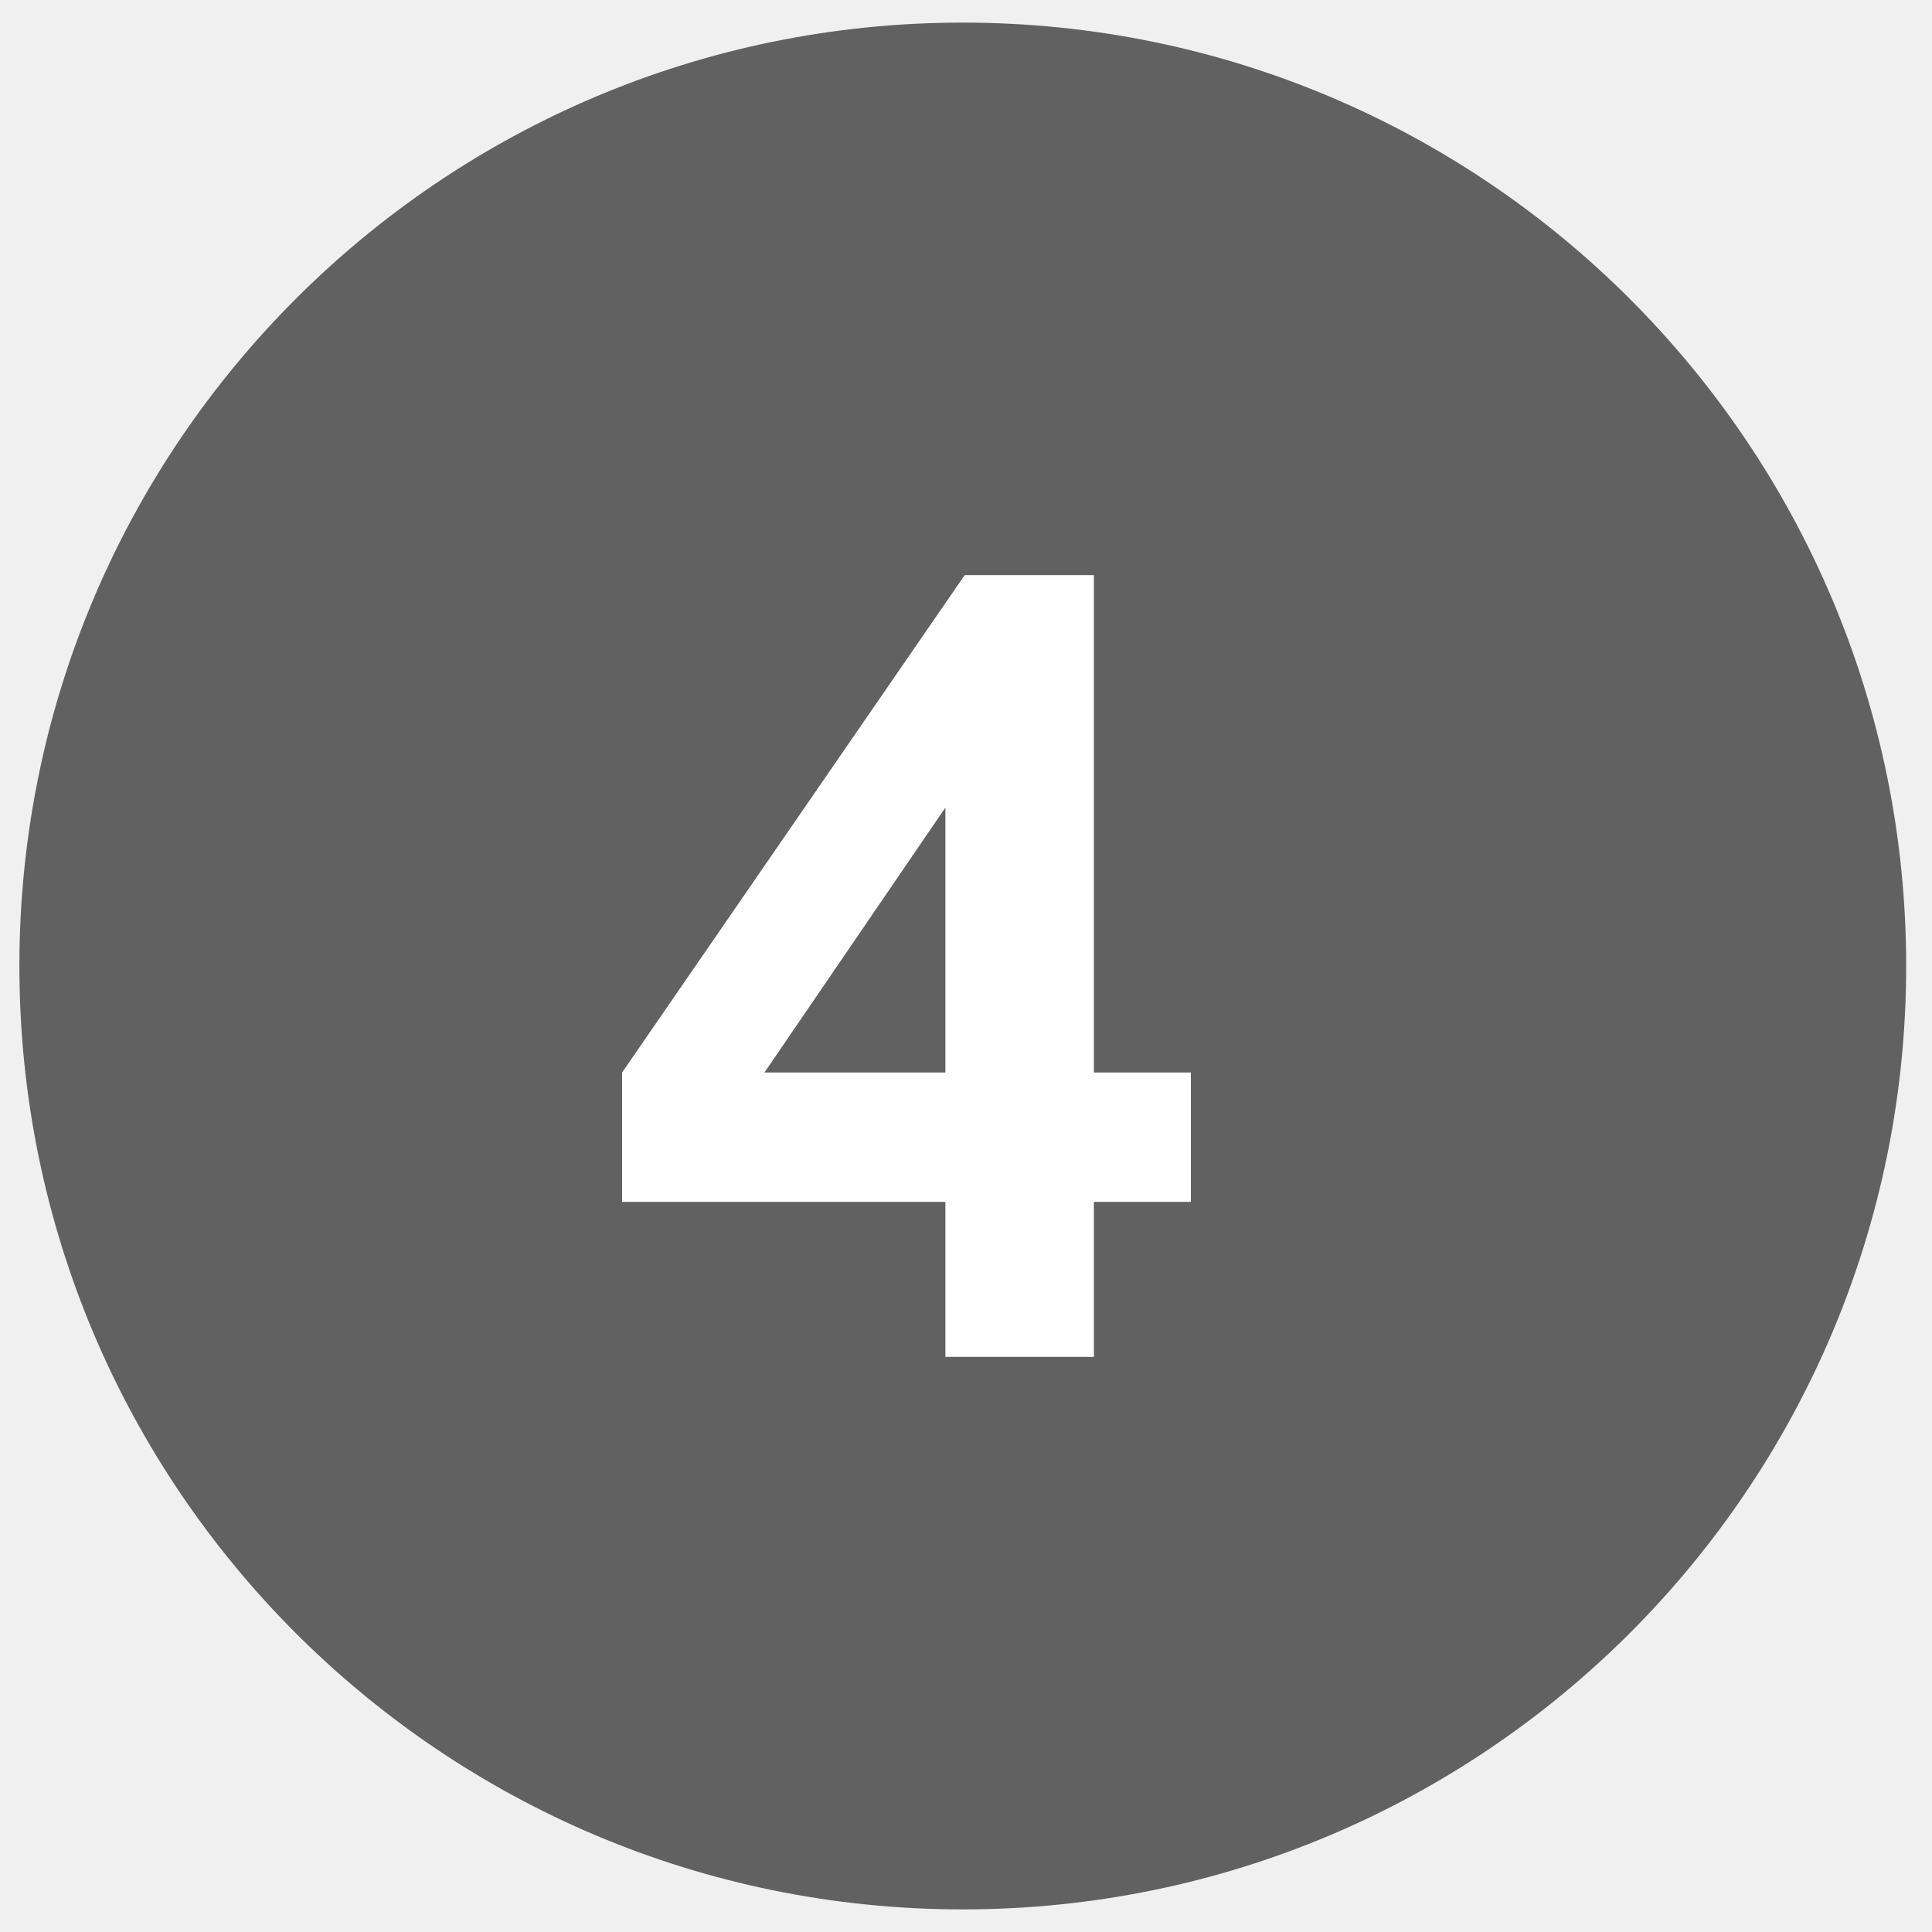
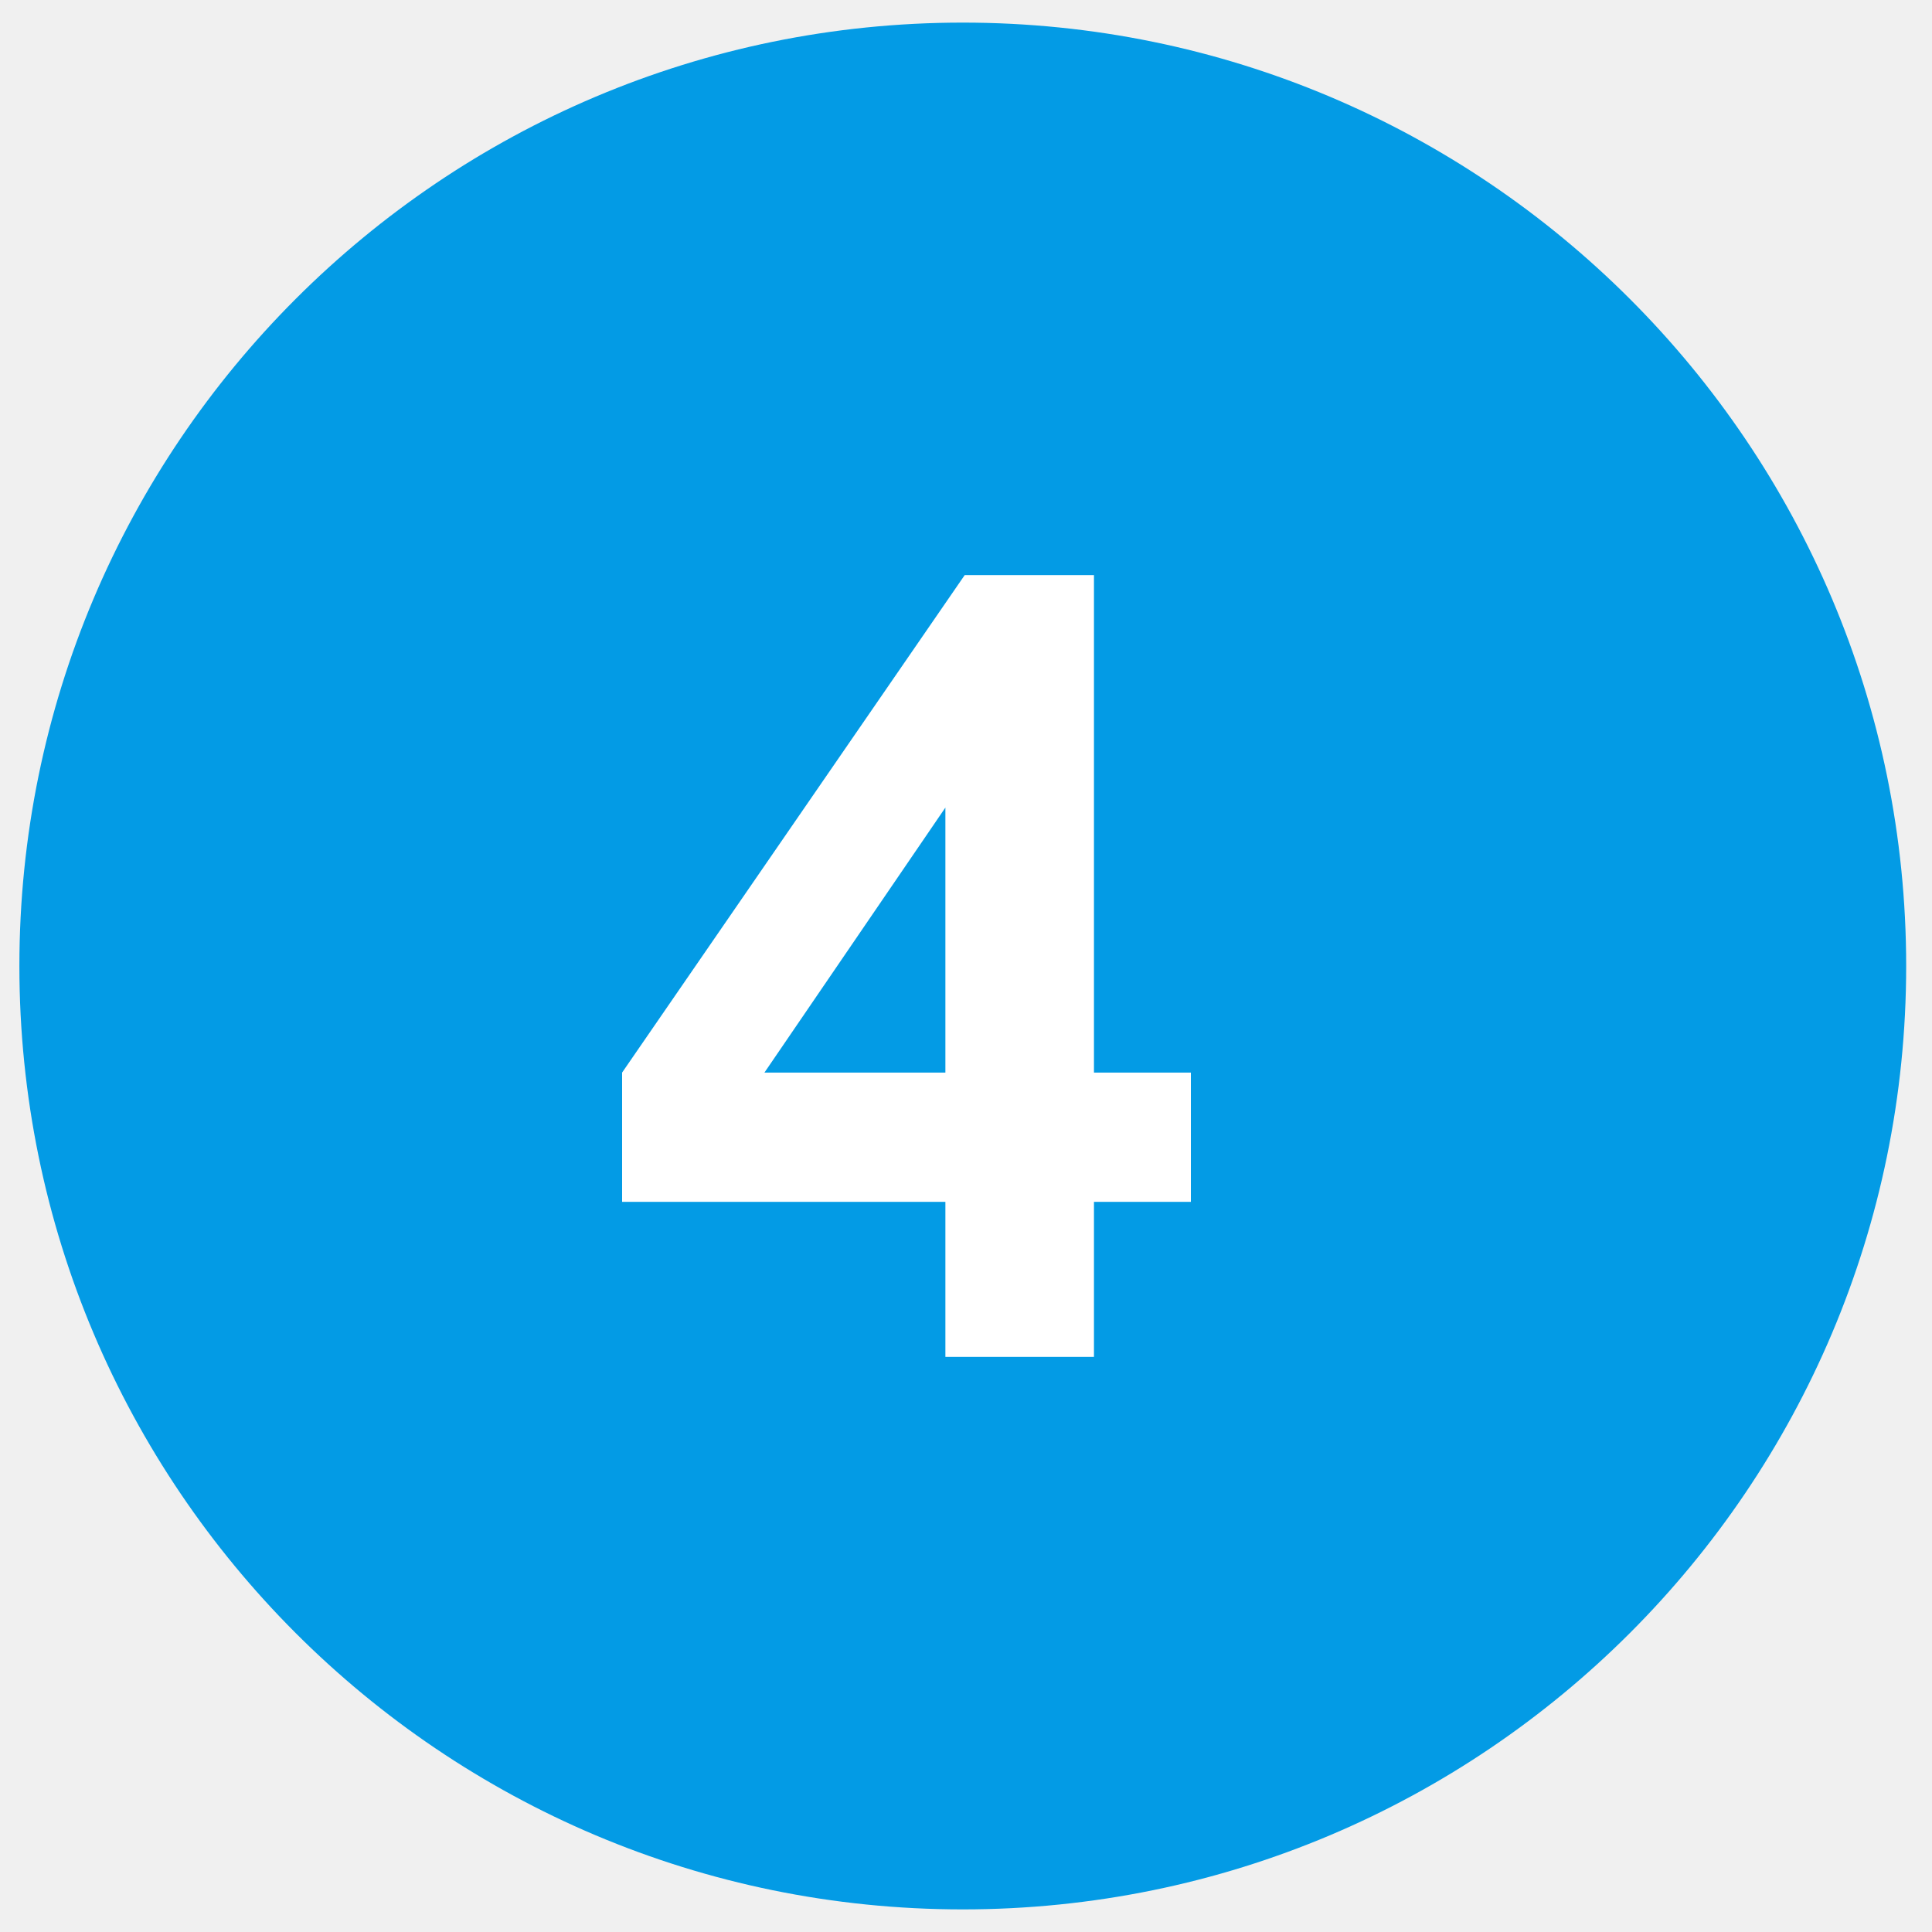
- <svg xmlns="http://www.w3.org/2000/svg" version="1.1" id="Layer_1" x="0px" y="0px" width="30px" height="30px" viewBox="0 0 30 30" enable-background="new 0 0 30 30" xml:space="preserve">
-   <circle fill="#616161" cx="14.95" cy="15" r="14.649" />
-   <path fill="#FFFFFF" d="M14.68,21.07v-2.408H9.66v-2.008l5.32-7.724h2.006v7.724h1.506v2.008h-1.506v2.408H14.68z M14.68,16.654  V12.54l-2.81,4.114H14.68z" />
+ <svg xmlns="http://www.w3.org/2000/svg" width="30" height="30" viewBox="0 0 30 30">
+   <circle fill="#039BE5" cx="14.95" cy="15" r="14.649" />
+   <path fill="#FFF" d="M14.68 21.07v-2.408H9.66v-2.007L14.98 8.93h2.007v7.725h1.505v2.007h-1.505v2.408H14.68zm0-4.415V12.54l-2.81 4.115h2.81z" />
</svg>
